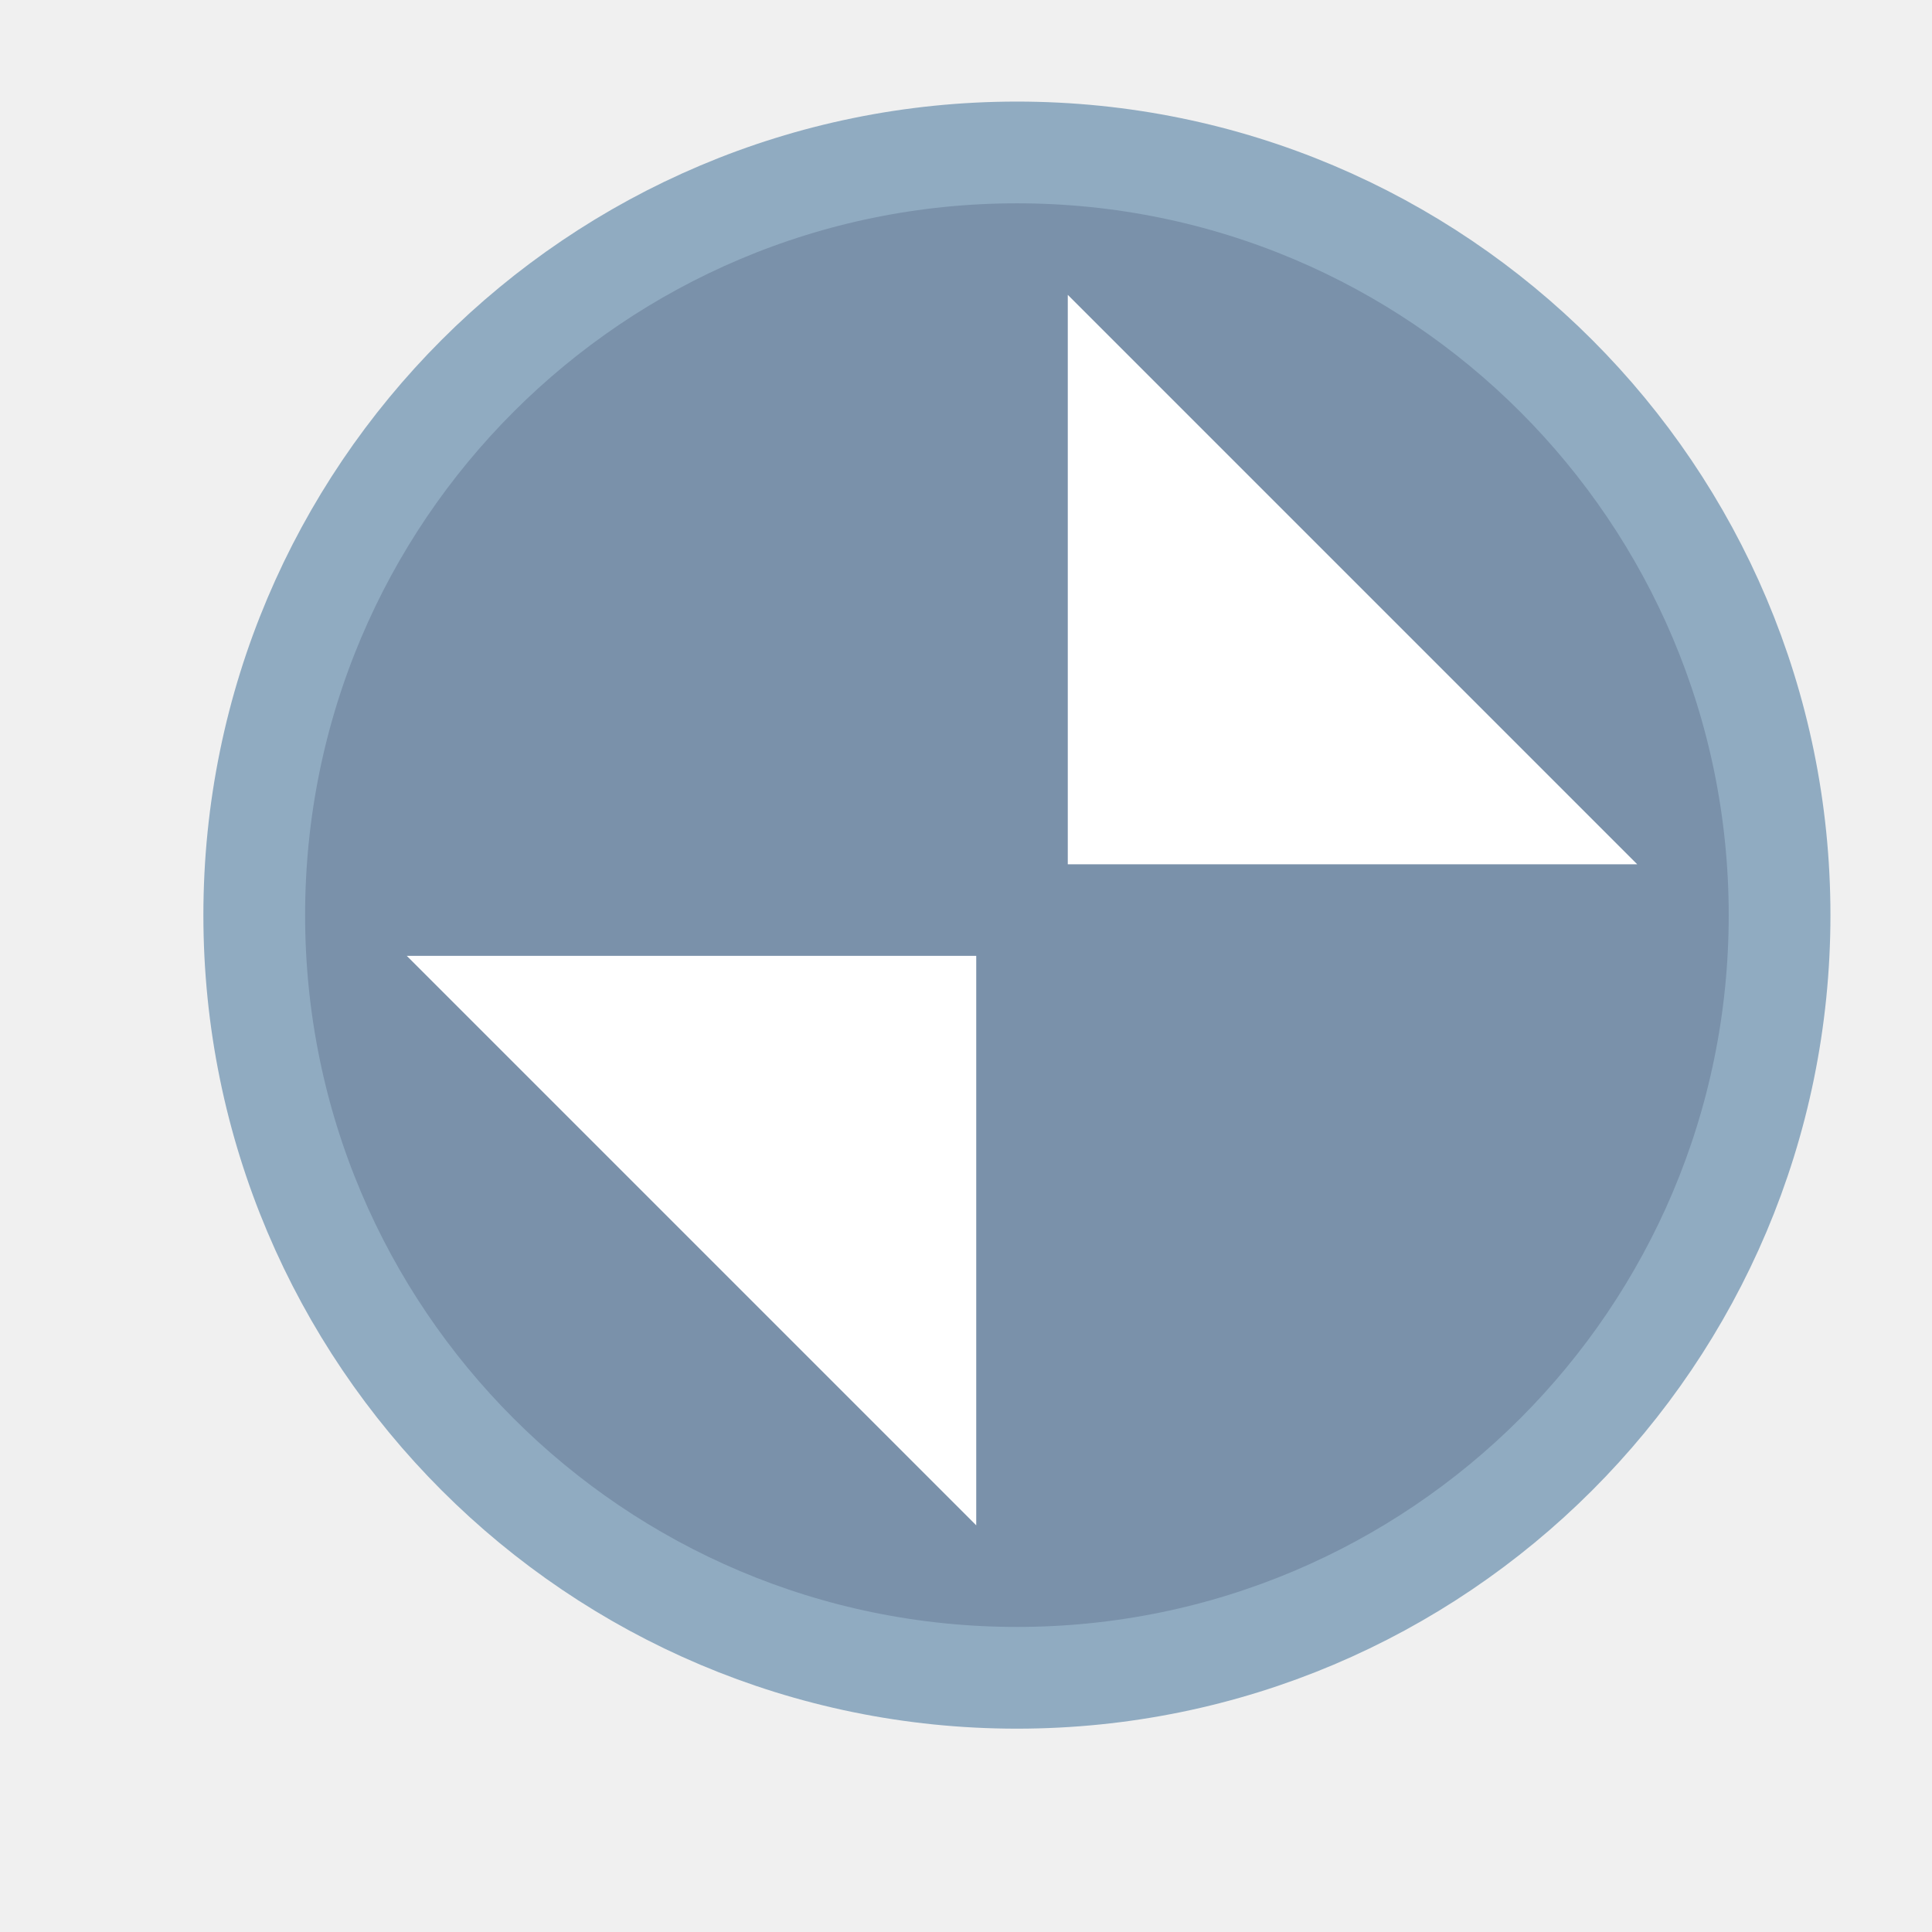
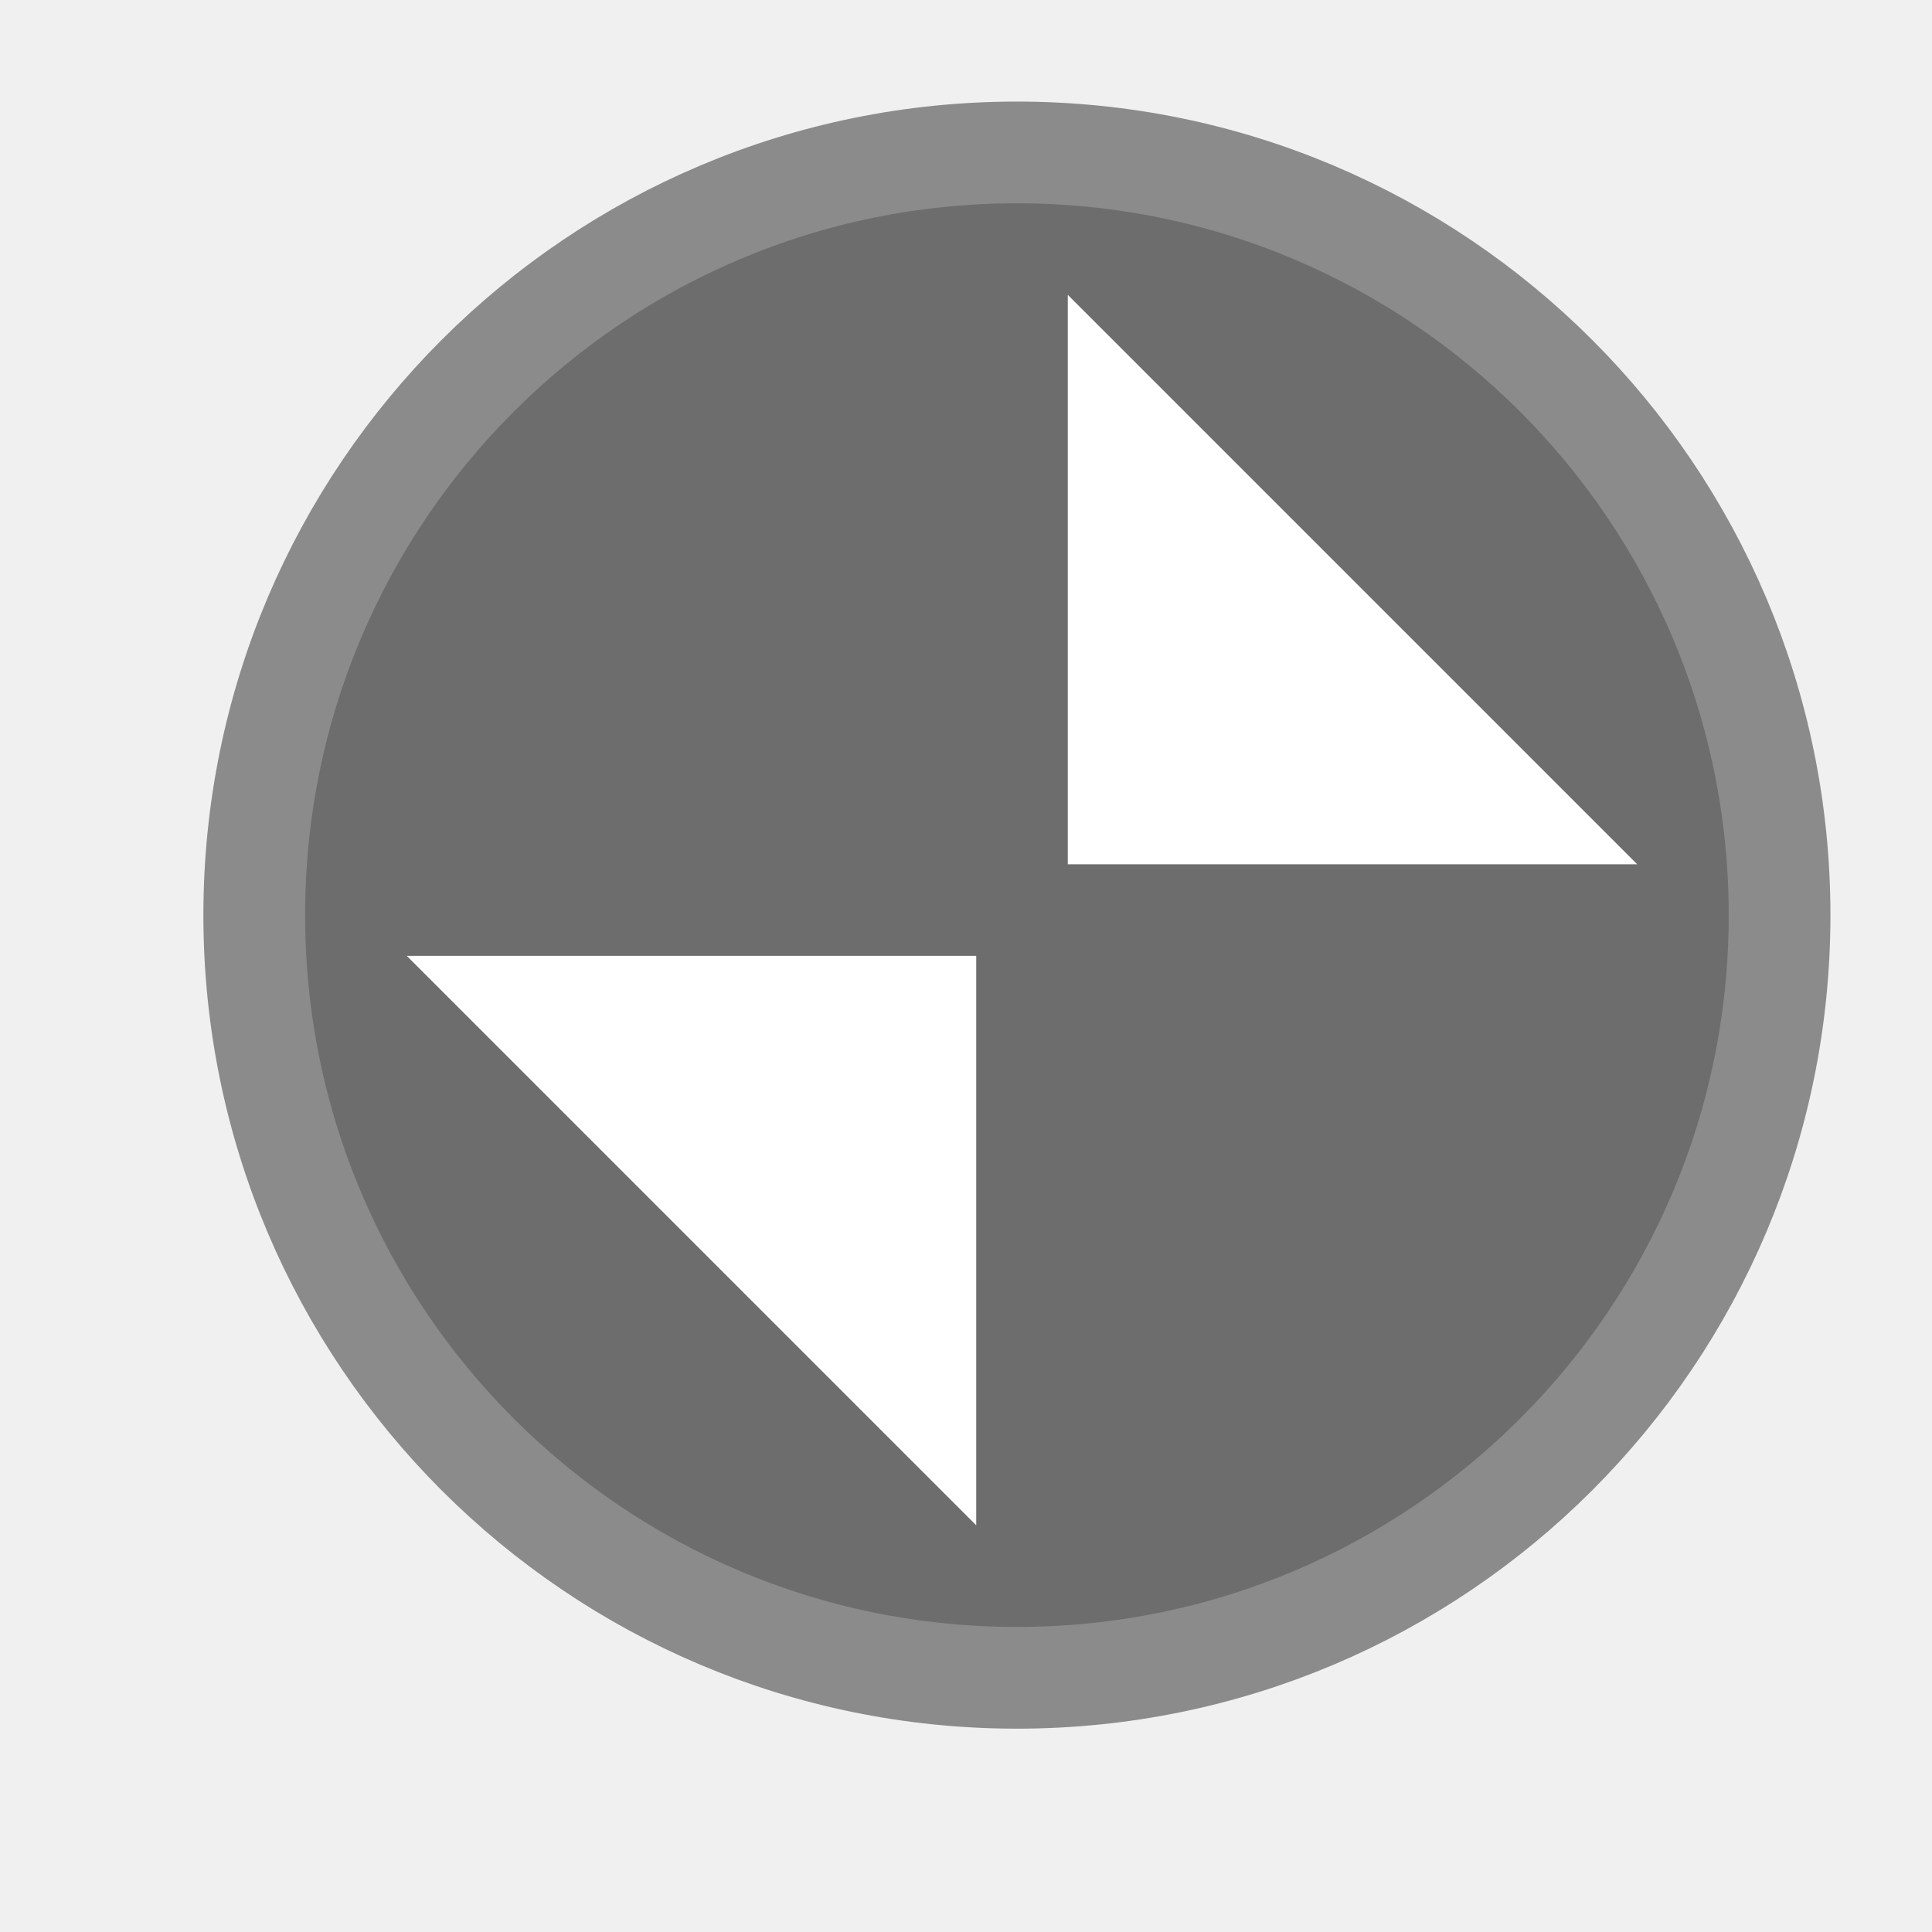
- <svg xmlns="http://www.w3.org/2000/svg" id="svg8" version="1.1" viewBox="0 0 5.027 5.027" height="19" width="19">
+ <svg xmlns="http://www.w3.org/2000/svg" width="19" height="19" viewBox="0 0 5.027 5.027" version="1.1" id="svg8">
  <defs id="defs2" />
-   <g transform="matrix(0.8021109,0,0,0.8021264,0.5235831,-233.728)" id="layer1">
-     <circle r="2.474" cy="294.354" cx="2.646" id="path815" style="opacity:1;fill:#7a91aa;fill-opacity:1;stroke:#90abc1;stroke-width:0.33;stroke-linecap:round;stroke-linejoin:miter;stroke-miterlimit:4;stroke-dasharray:none;stroke-opacity:1;paint-order:markers fill stroke" />
-     <g id="g874" transform="matrix(0.7500006,0,0,0.7500006,-0.9689652,67.44222)">
-       <path style="opacity:1;fill:#ffffff;fill-opacity:1;stroke:none;stroke-width:0.386;stroke-linecap:round;stroke-linejoin:miter;stroke-miterlimit:4;stroke-dasharray:none;stroke-opacity:1;paint-order:markers fill stroke" d="M 7.503,302.329 H 5.04 v -2.463 z" id="rect1044-3" />
-       <path style="opacity:1;fill:#ffffff;fill-opacity:1;stroke:none;stroke-width:0.386;stroke-linecap:round;stroke-linejoin:miter;stroke-miterlimit:4;stroke-dasharray:none;stroke-opacity:1;paint-order:markers fill stroke" d="m 2.181,302.725 h 2.463 v 2.463 z" id="rect1044-7-6" />
+   <g id="layer1" transform="matrix(0.8021109,0,0,0.8021264,0.5235831,-233.728)">
+     <circle style="opacity:1;fill:#6d6d6d;fill-opacity:1;stroke:#8b8b8b;stroke-width:0.33;stroke-linecap:round;stroke-linejoin:miter;stroke-miterlimit:4;stroke-dasharray:none;stroke-opacity:1;paint-order:markers fill stroke" id="path815" cx="2.646" cy="294.354" r="2.474" />
+     <g transform="matrix(0.7500006,0,0,0.7500006,-0.9689652,67.44222)" id="g874">
+       <path id="rect1044-3" d="M 7.503,302.329 H 5.04 v -2.463 z" style="opacity:1;fill:#ffffff;fill-opacity:1;stroke:none;stroke-width:0.386;stroke-linecap:round;stroke-linejoin:miter;stroke-miterlimit:4;stroke-dasharray:none;stroke-opacity:1;paint-order:markers fill stroke" />
+       <path id="rect1044-7-6" d="m 2.181,302.725 h 2.463 v 2.463 z" style="opacity:1;fill:#ffffff;fill-opacity:1;stroke:none;stroke-width:0.386;stroke-linecap:round;stroke-linejoin:miter;stroke-miterlimit:4;stroke-dasharray:none;stroke-opacity:1;paint-order:markers fill stroke" />
    </g>
  </g>
</svg>
